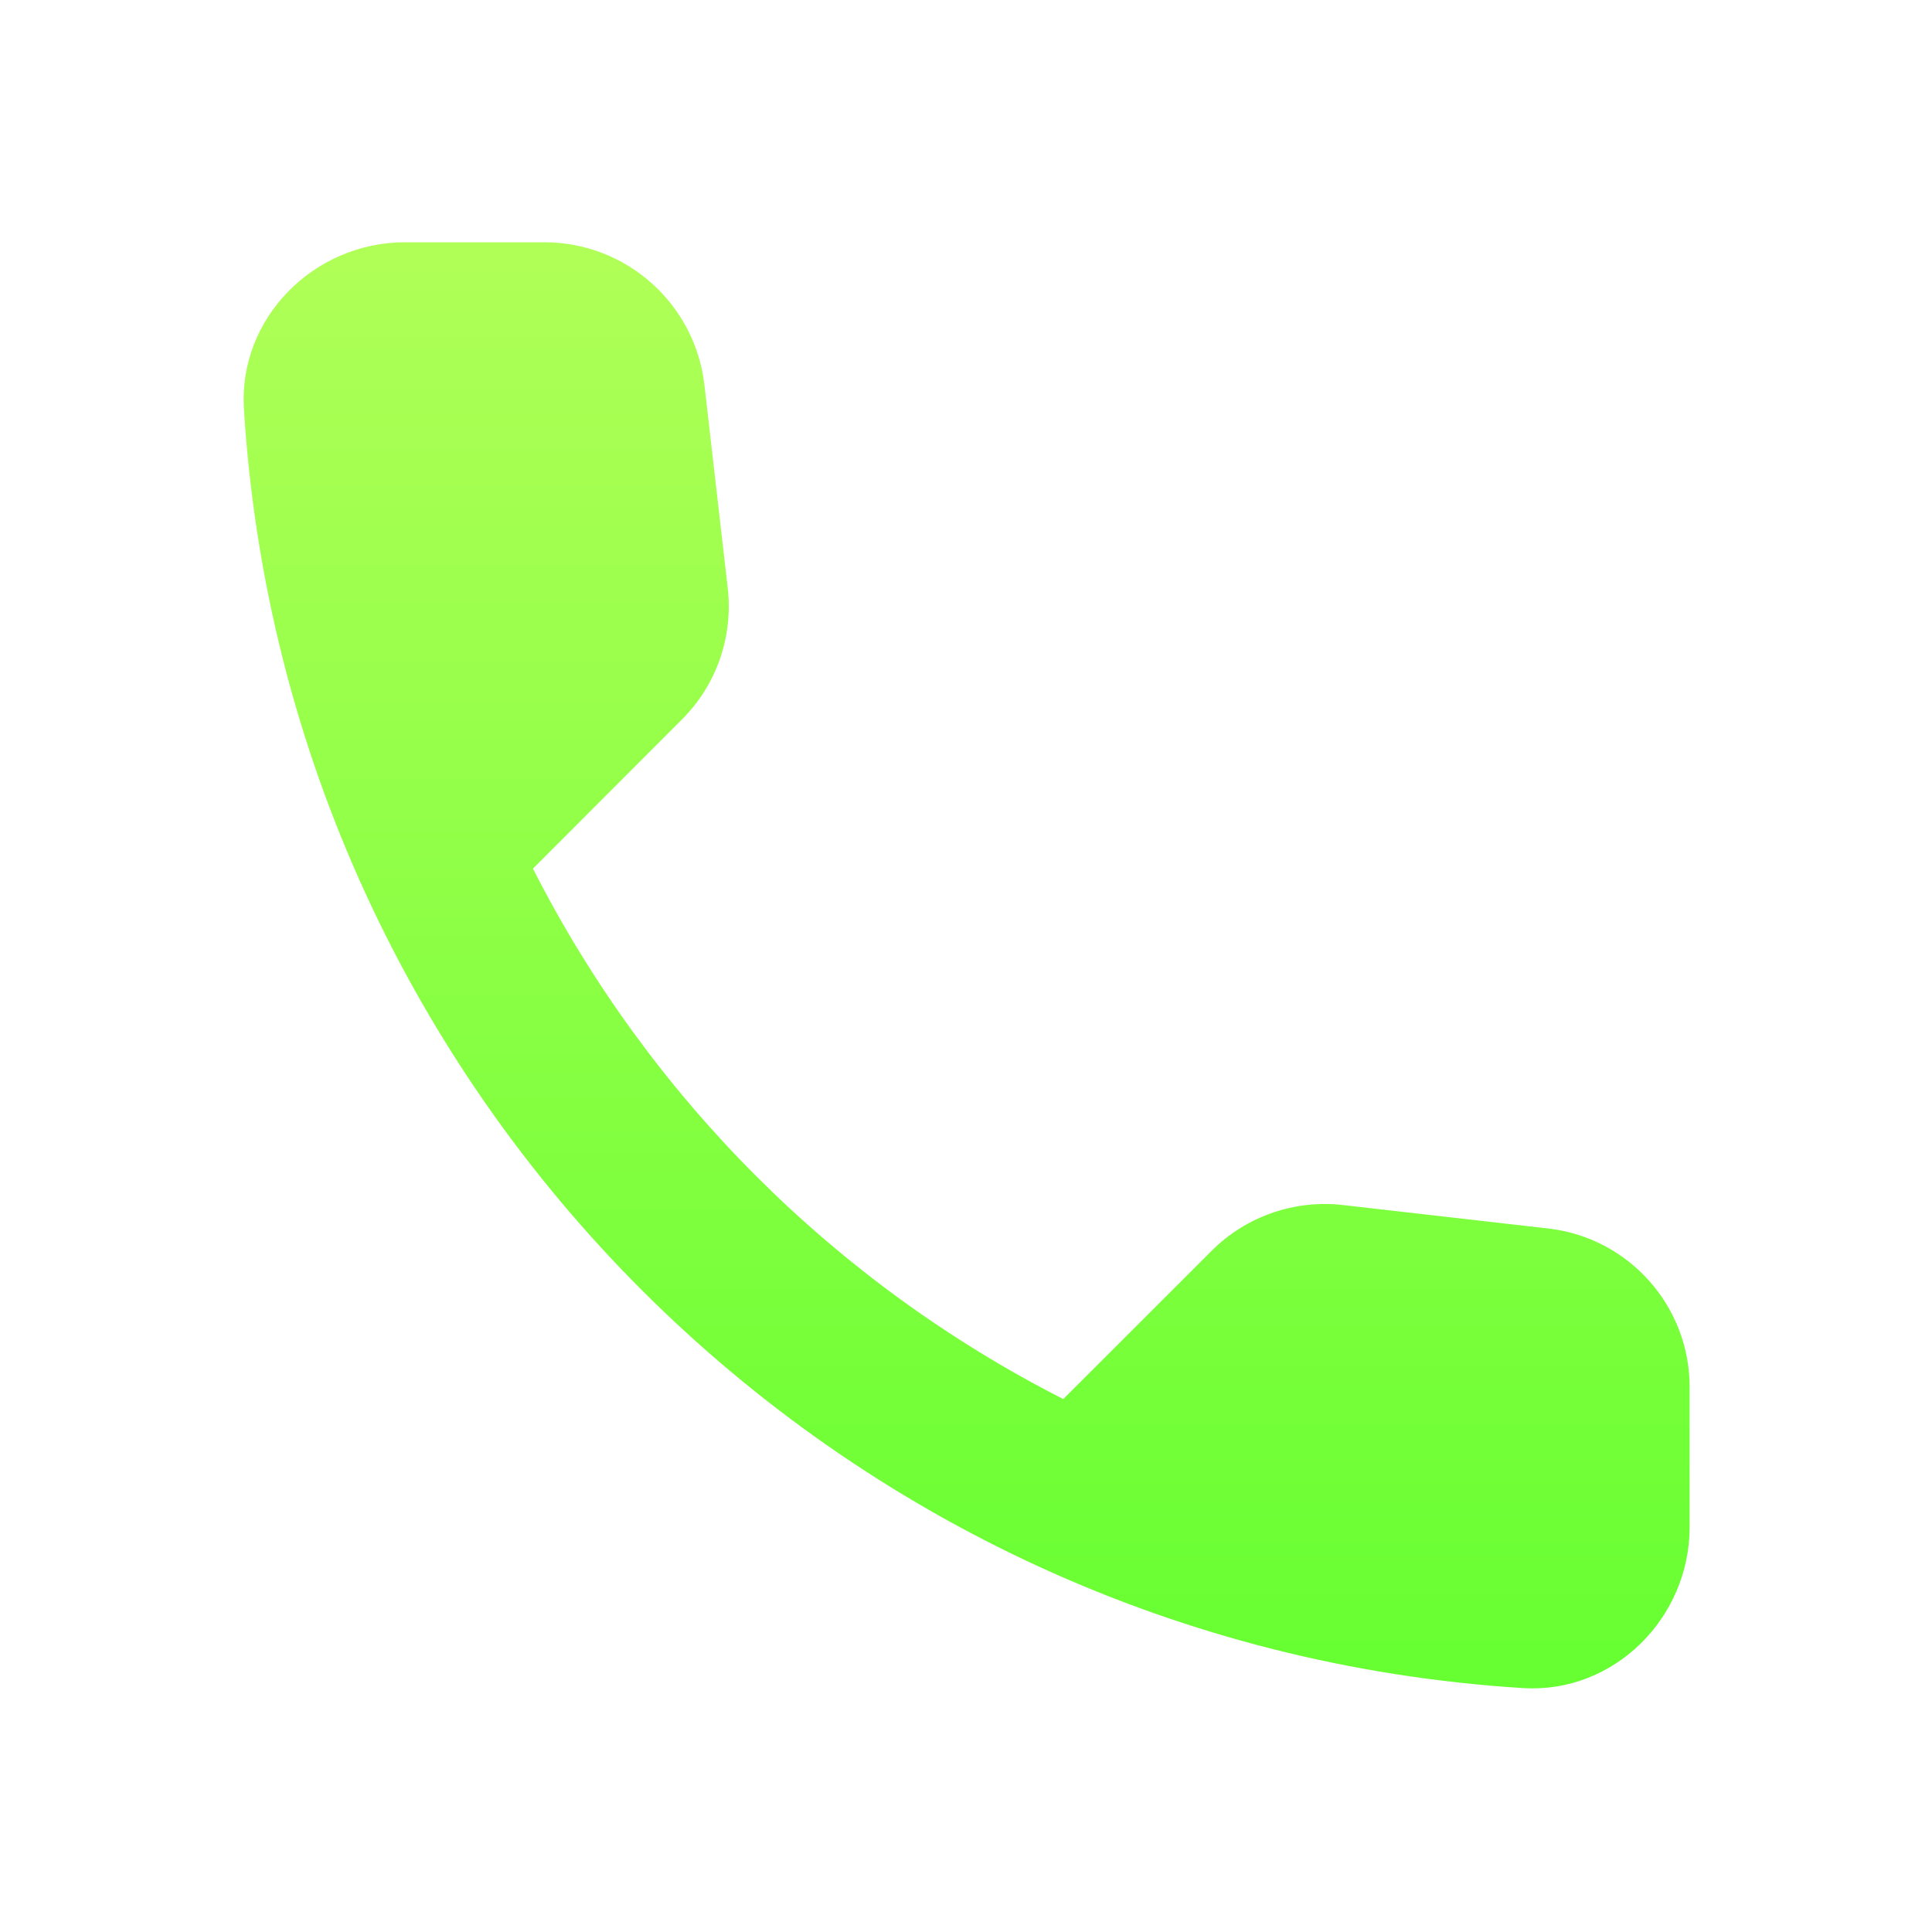
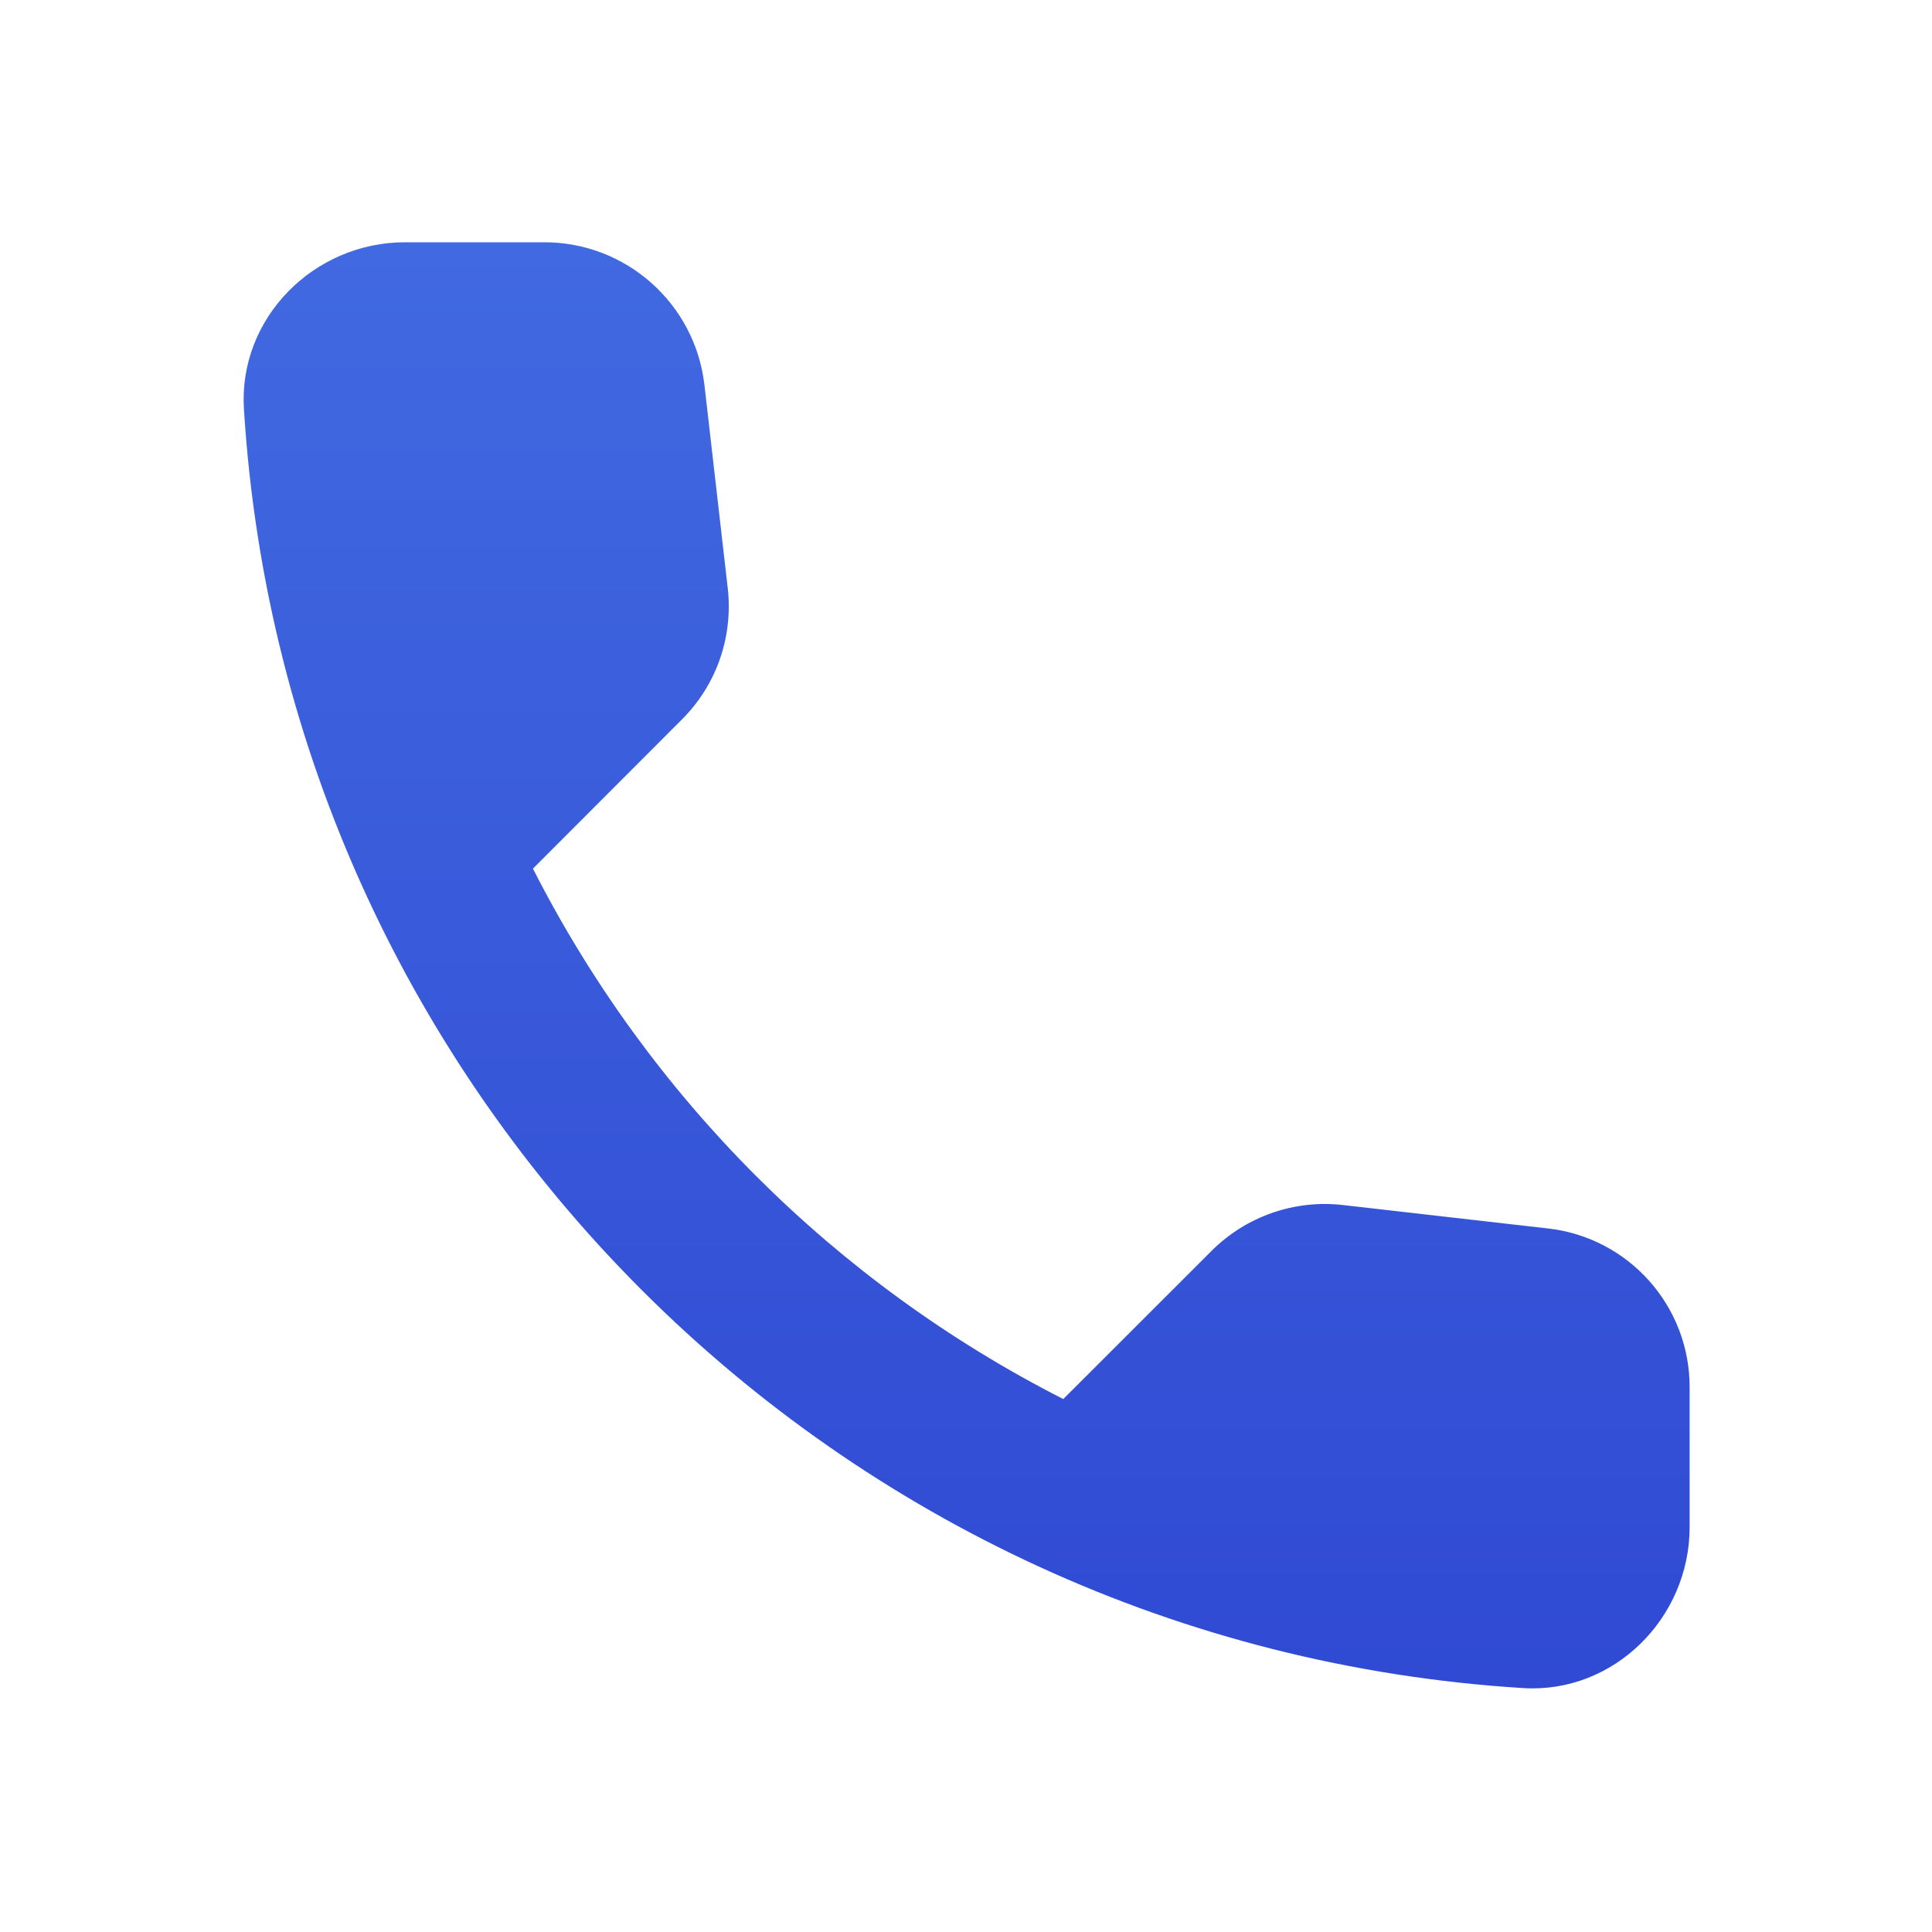
<svg xmlns="http://www.w3.org/2000/svg" width="20" height="20" fill="none">
  <path d="m16.024 12.717-2.117-.242a1.657 1.657 0 0 0-1.366.475l-1.534 1.533a12.538 12.538 0 0 1-5.49-5.491l1.54-1.542c.36-.358.535-.858.476-1.367l-.241-2.1a1.668 1.668 0 0 0-1.66-1.475h-1.44c-.942 0-1.725.784-1.667 1.725.442 7.117 6.133 12.8 13.242 13.242.94.058 1.724-.725 1.724-1.667v-1.441a1.652 1.652 0 0 0-1.466-1.65Z" fill="url(#a)" />
  <defs>
    <linearGradient id="a" x1="10.007" y1="2.508" x2="10.007" y2="17.478" gradientUnits="userSpaceOnUse">
-       <stop stop-color="#B0FF57" />
-       <stop offset="1" stop-color="#66FF31" />
+       <stop stop-color="#4169E1" />
+       <stop offset="1" stop-color="#304AD3" />
    </linearGradient>
  </defs>
</svg>
